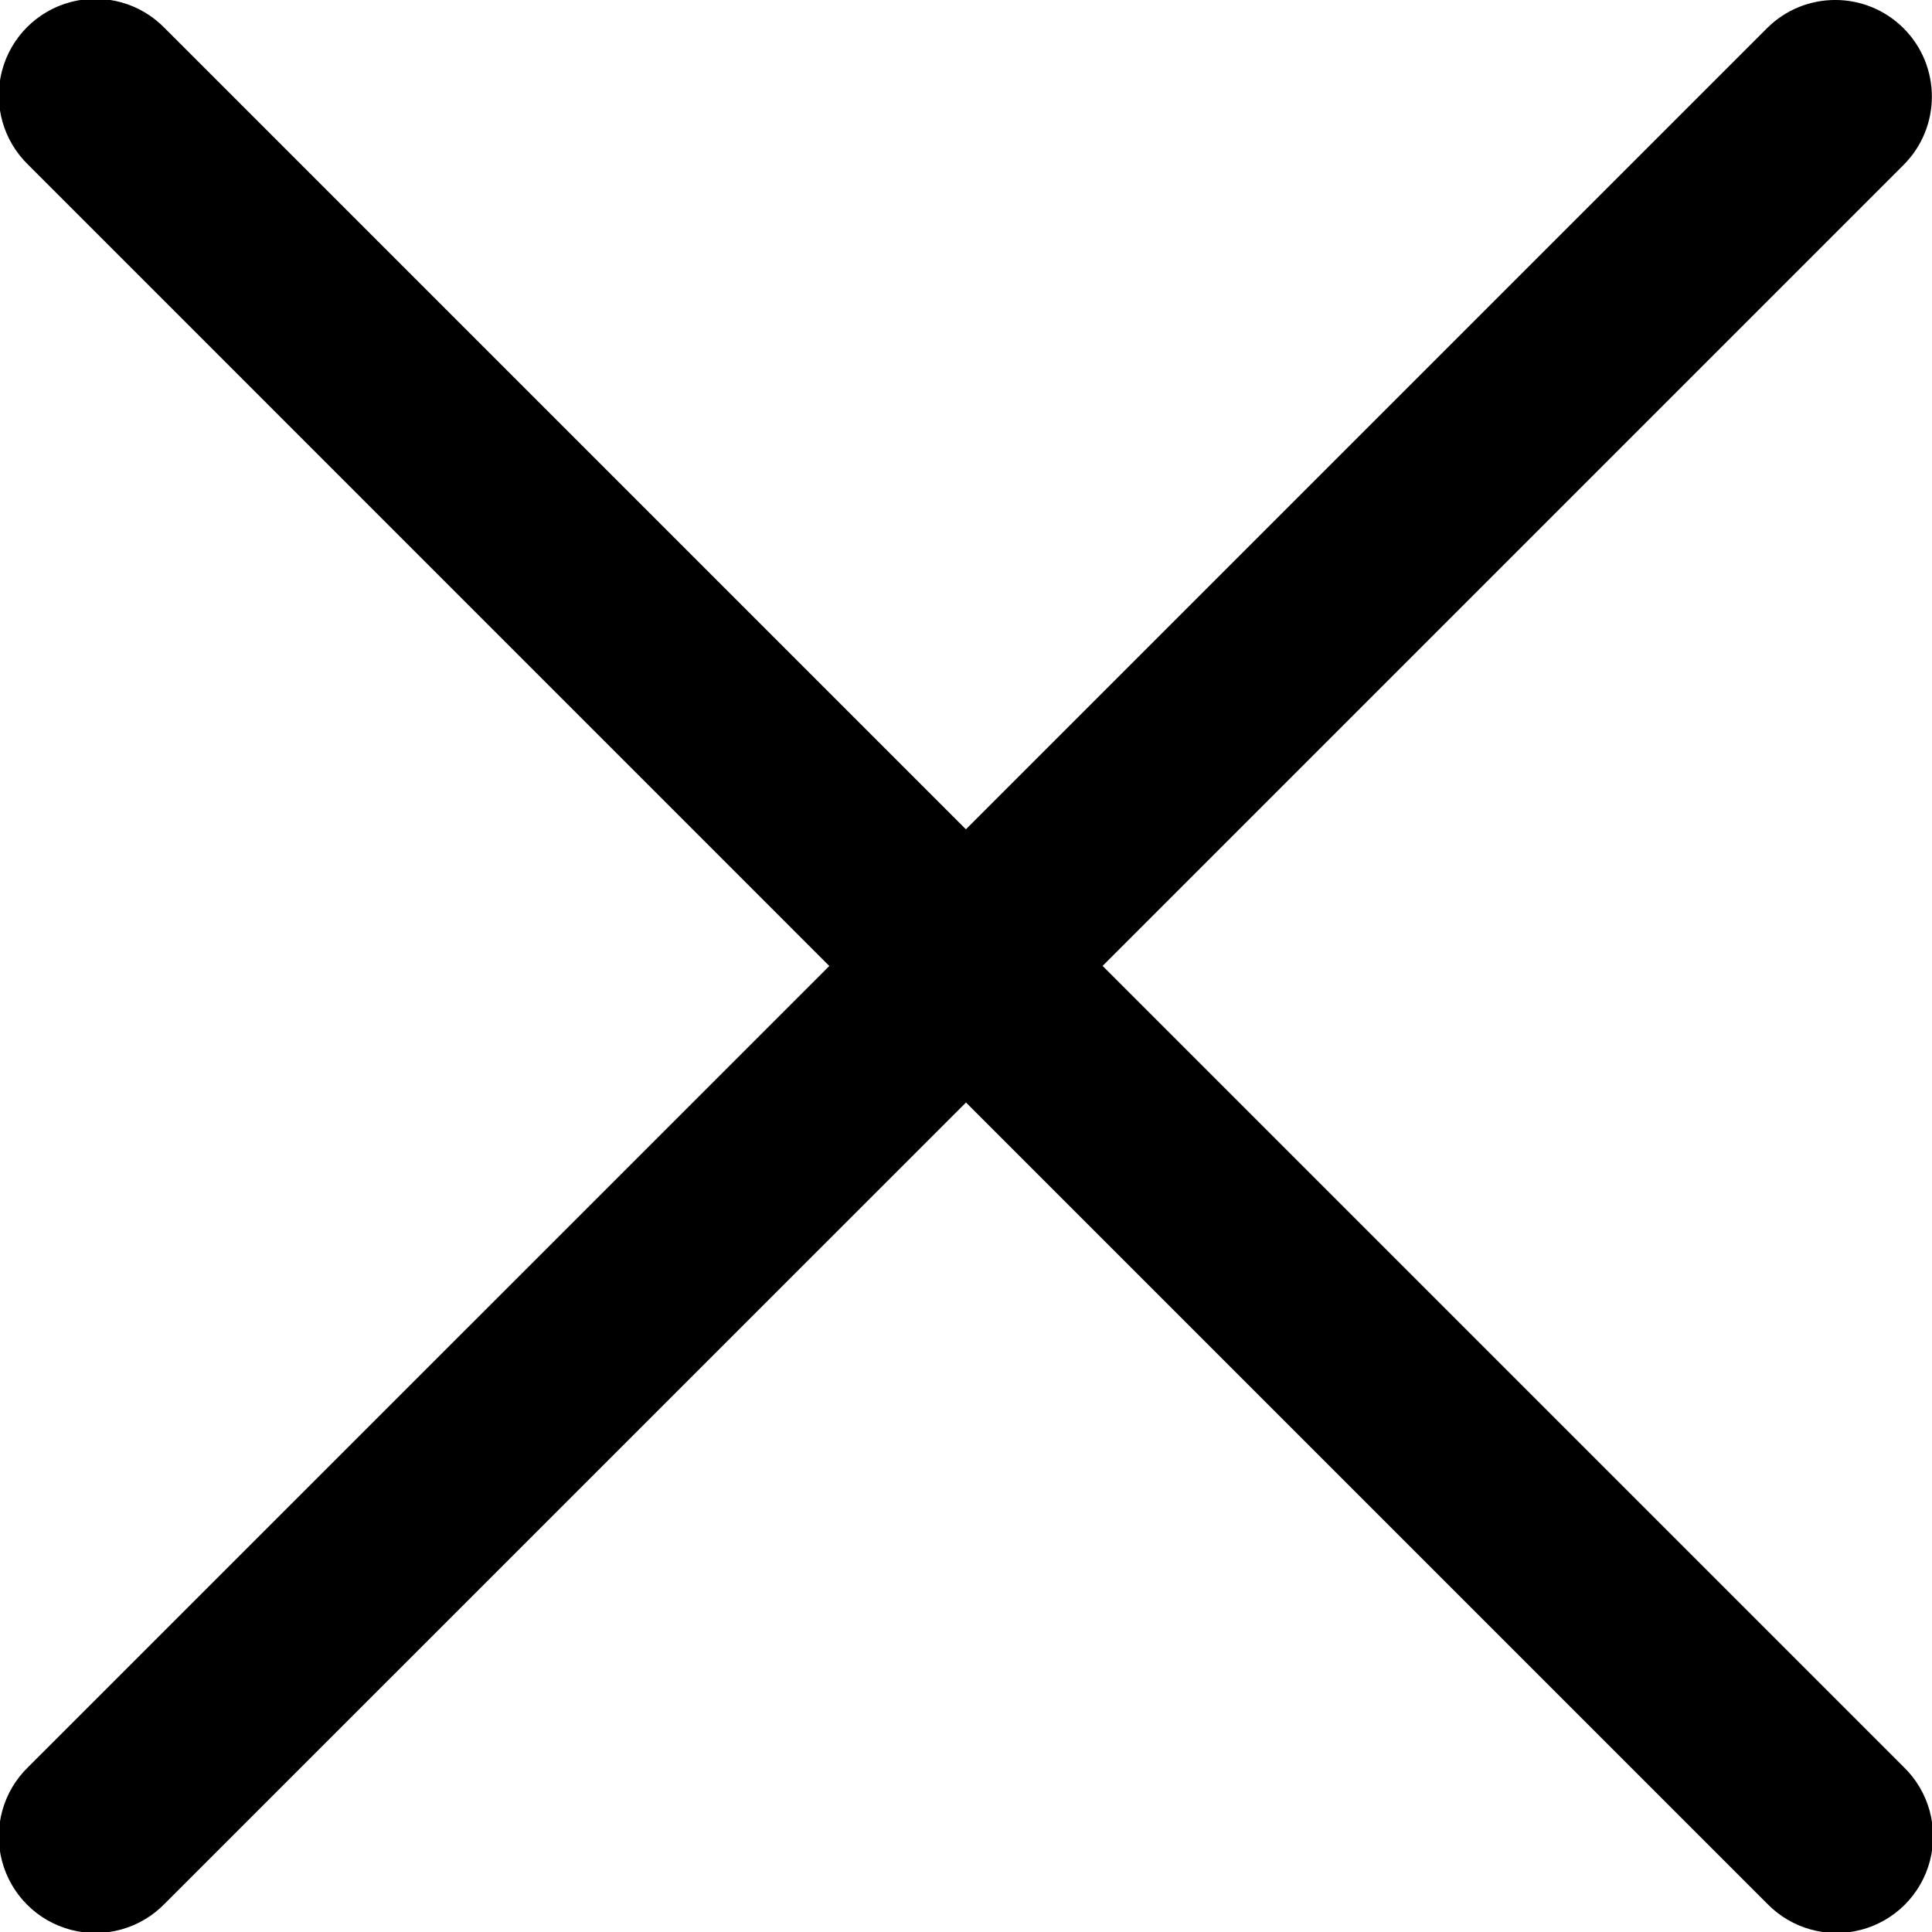
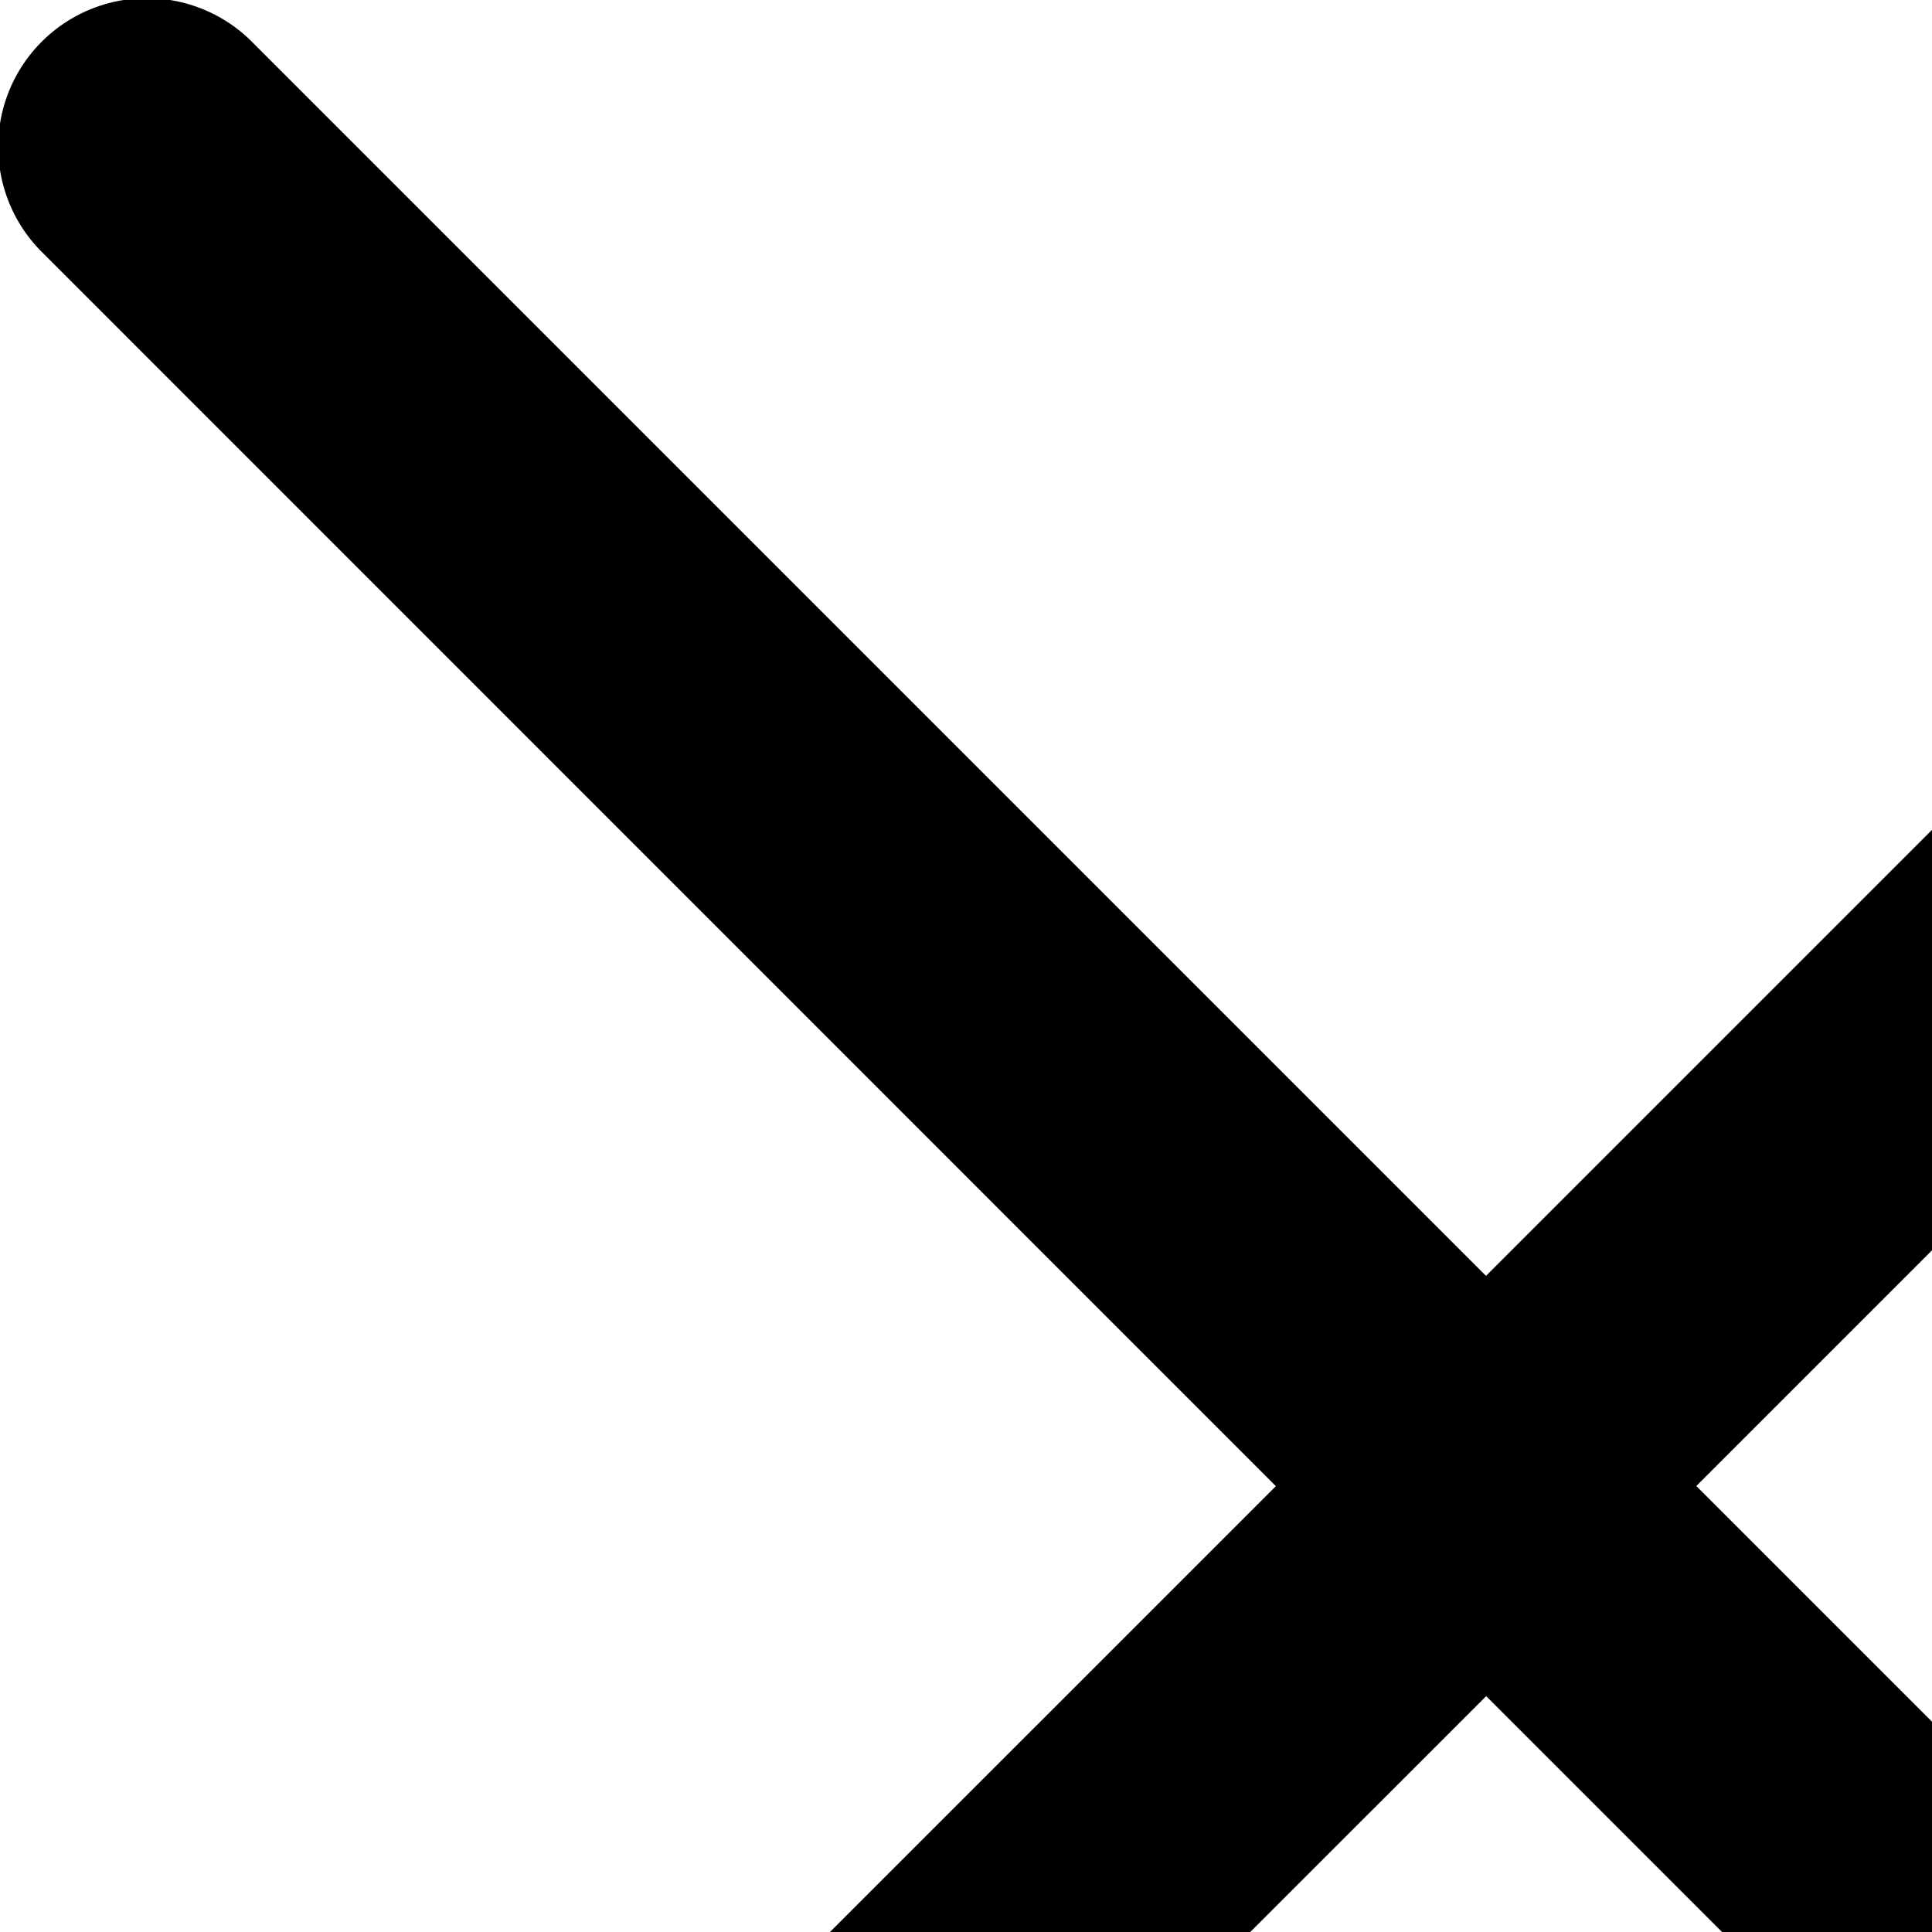
- <svg xmlns="http://www.w3.org/2000/svg" width="20" height="20" viewBox="0 0 20 20">
+ <svg xmlns="http://www.w3.org/2000/svg" width="13" height="13" viewBox="0 0 13 13">
  <path d="M.293 18.291a1 1 0 101.414 1.414L10 11.413l8.292 8.292a1 1 0 101.414-1.414l-8.292-8.292 8.292-8.292A1 1 0 1018.291.293L9.999 8.585 1.707.293A1 1 0 10.293 1.707L8.585 10 .293 18.291z" />
</svg>
